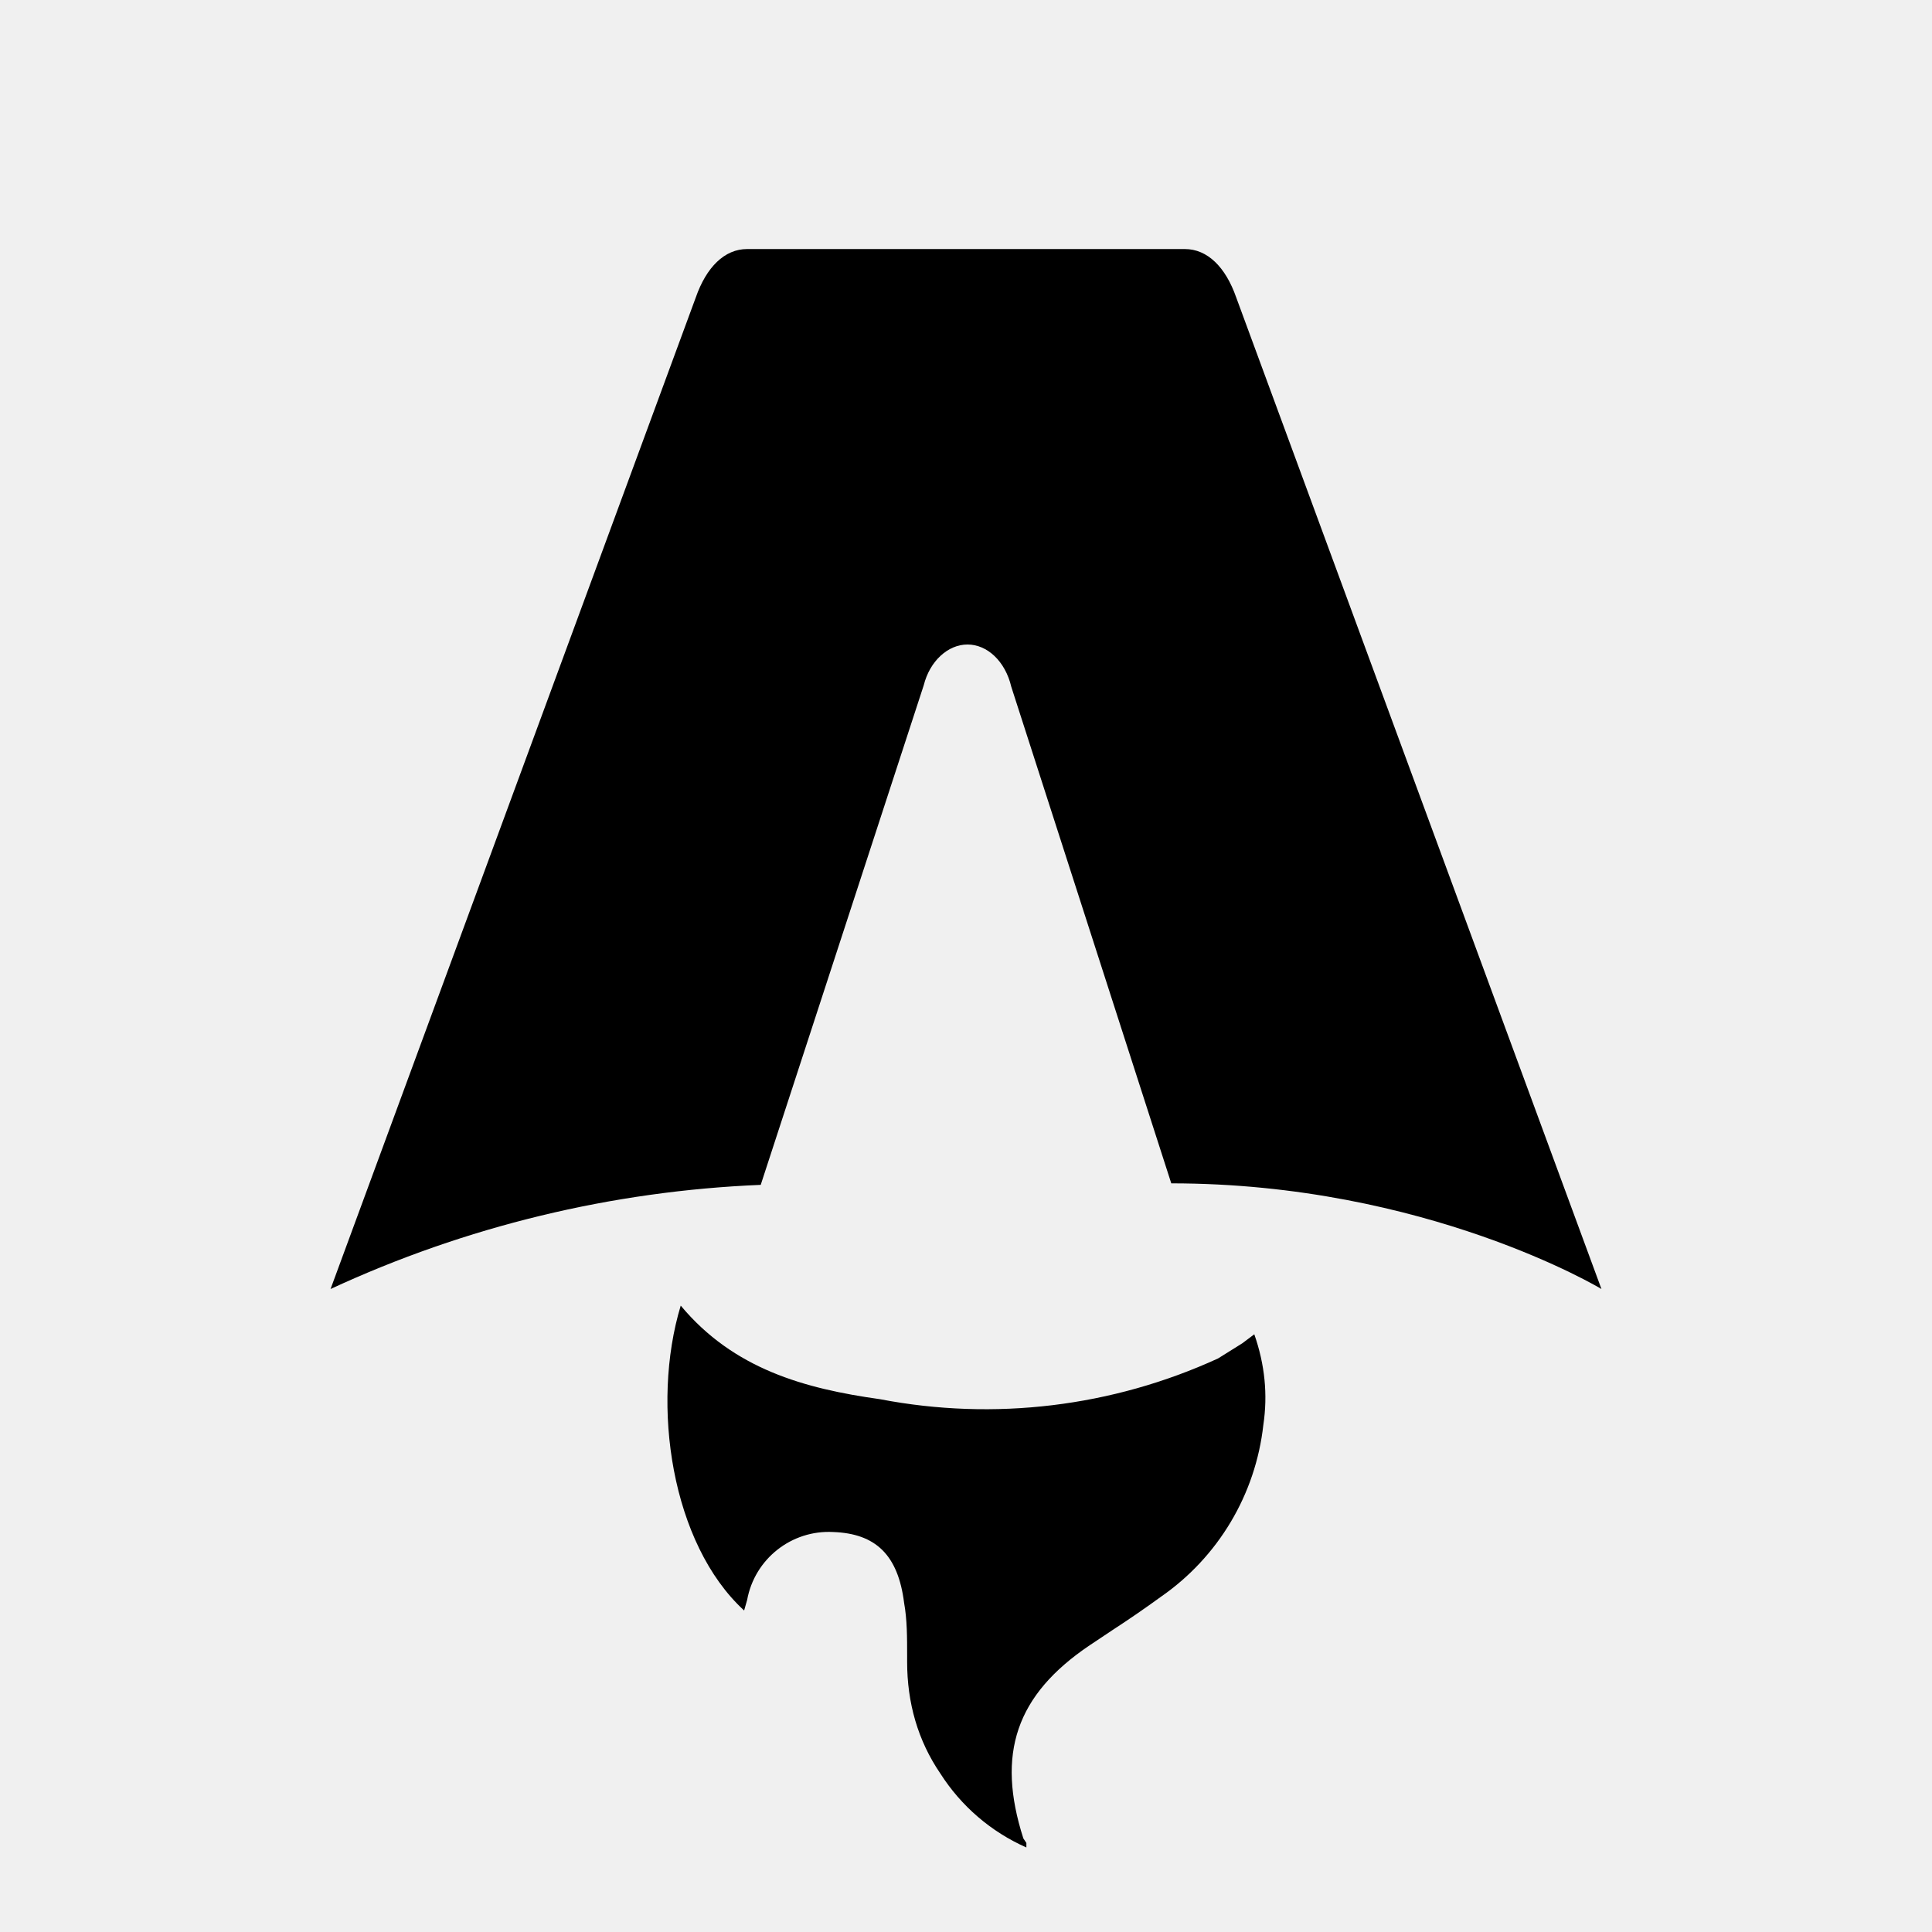
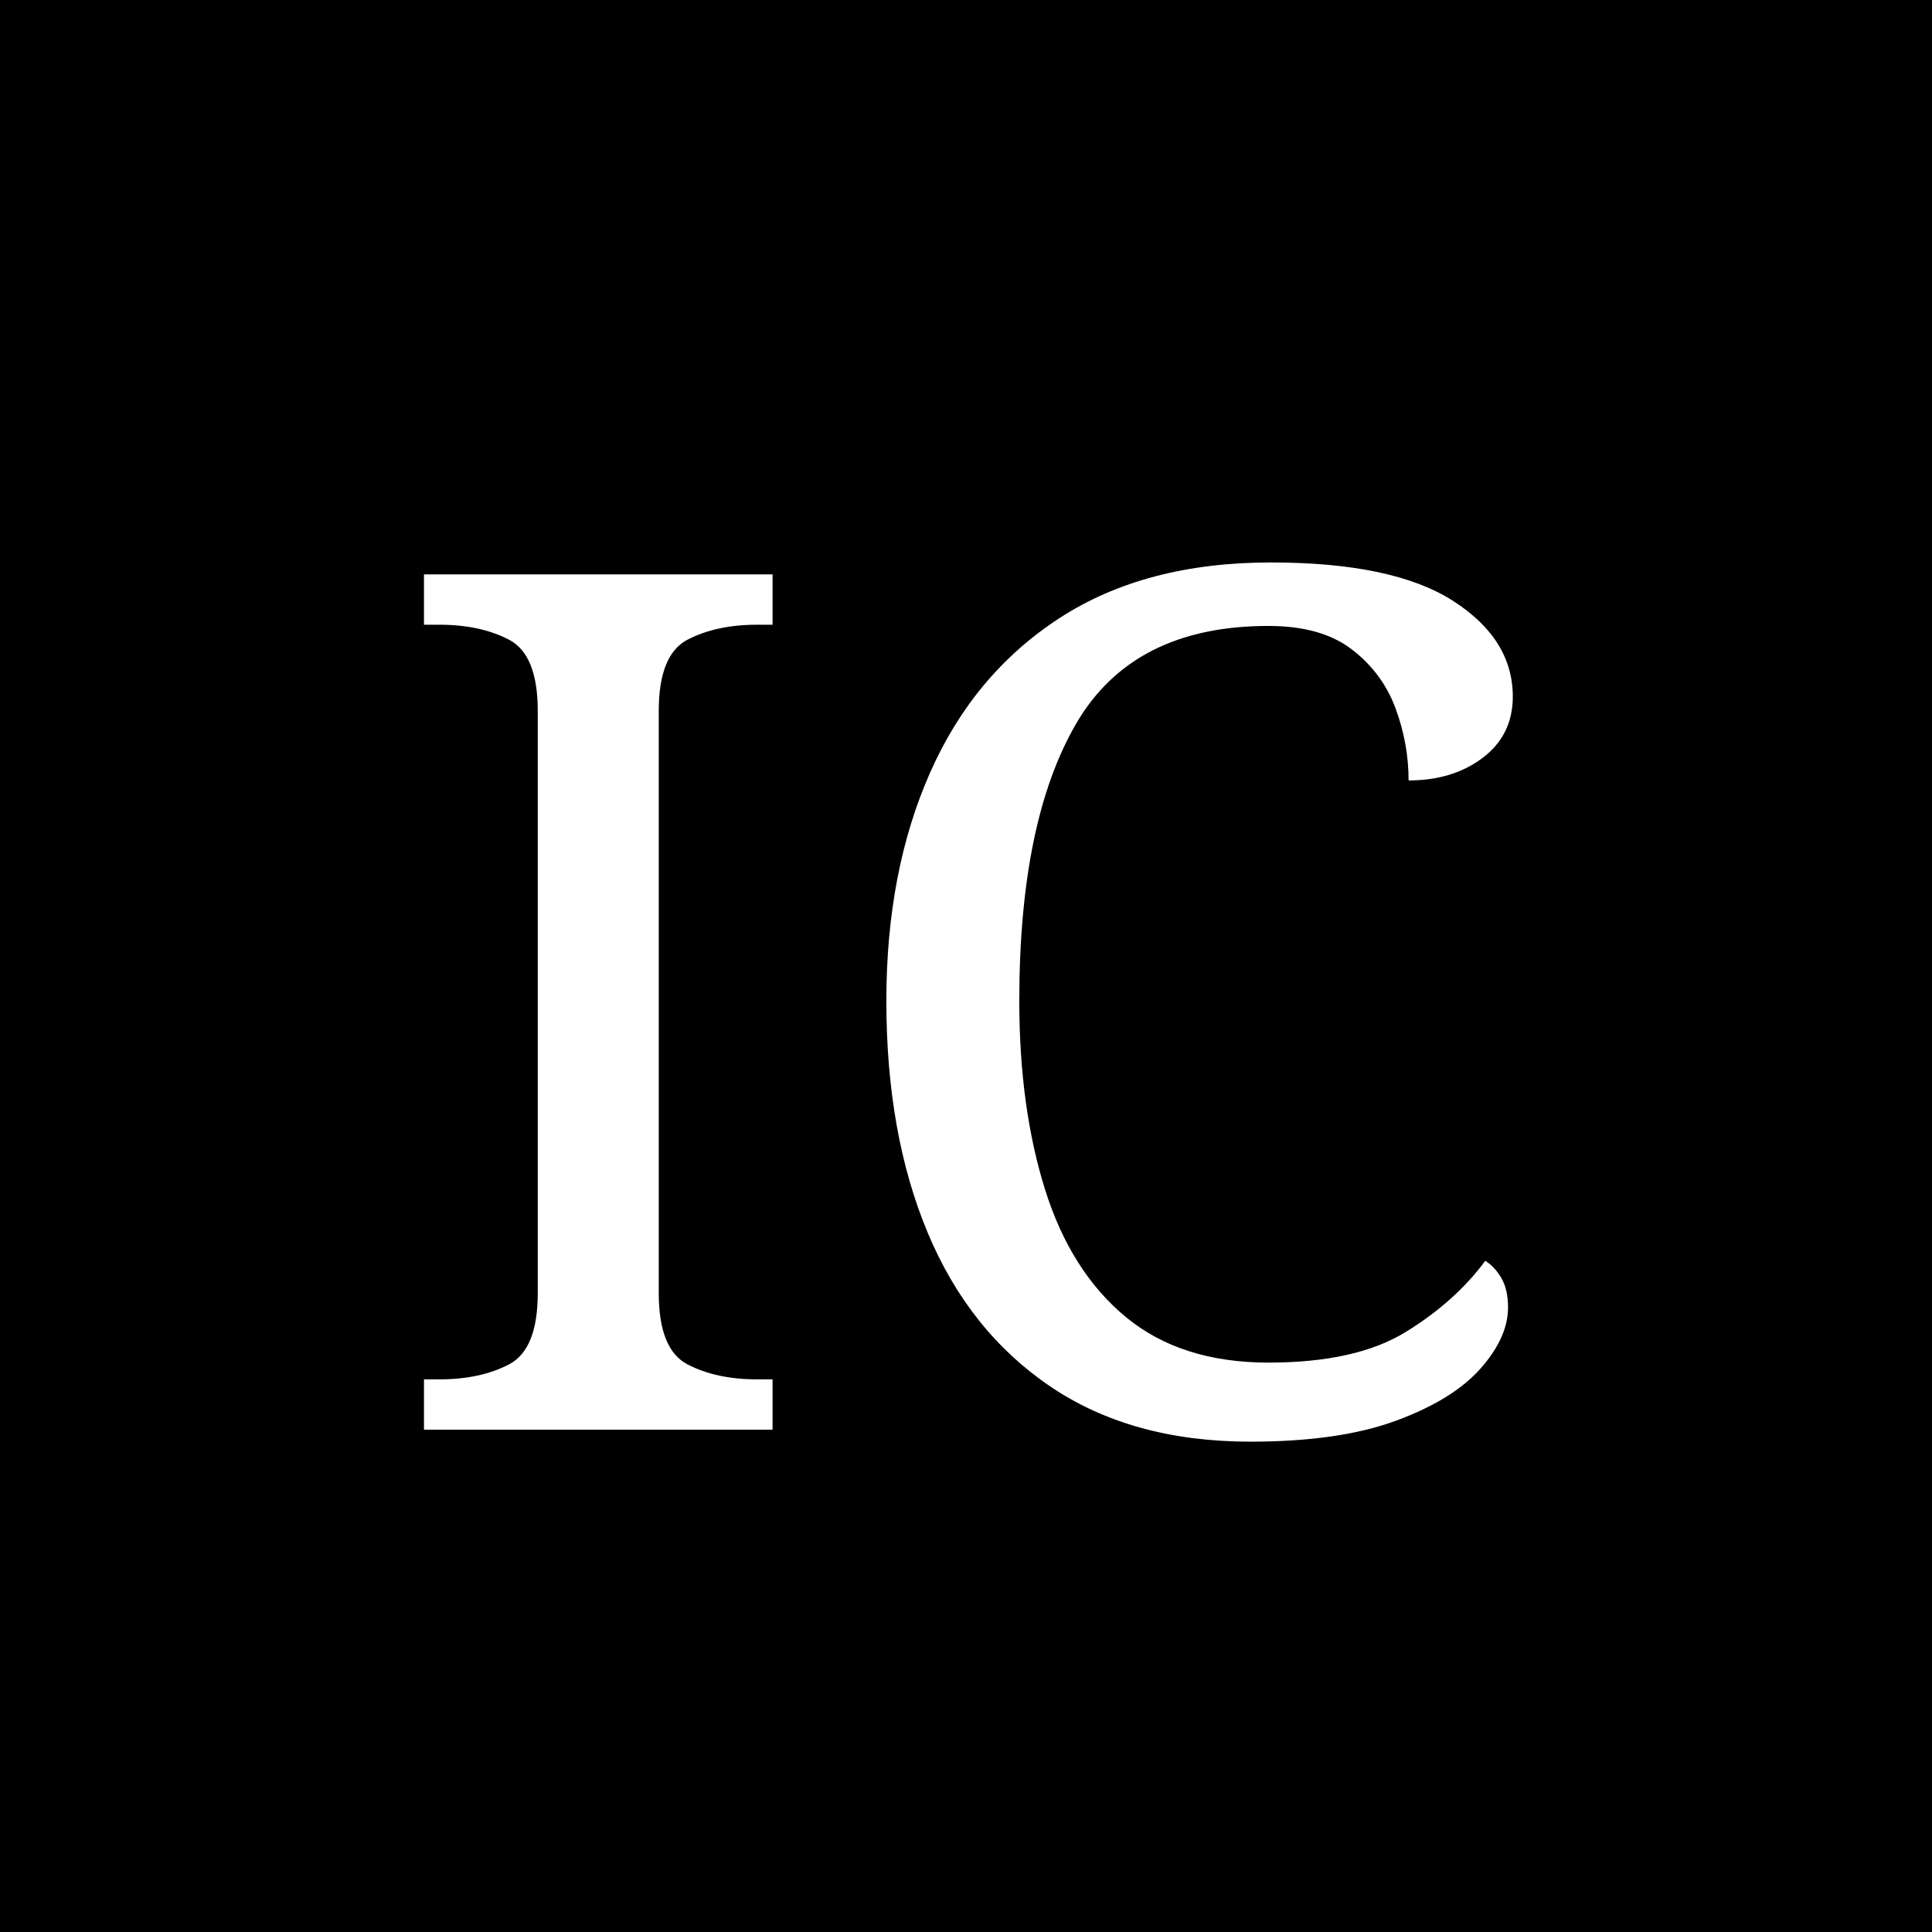
- <svg xmlns="http://www.w3.org/2000/svg" fill="none" viewBox="0 0 128 128">
-   <path d="M50.4 78.5a75.1 75.1 0 0 0-28.5 6.9l24.2-65.7c.7-2 1.9-3.2 3.4-3.2h29c1.5 0 2.7 1.2 3.4 3.2l24.2 65.7s-11.6-7-28.5-7L67 45.5c-.4-1.7-1.6-2.8-2.9-2.8-1.3 0-2.5 1.1-2.9 2.7L50.4 78.5Zm-1.1 28.2Zm-4.2-20.2c-2 6.6-.6 15.8 4.2 20.2a17.5 17.5 0 0 1 .2-.7 5.5 5.5 0 0 1 5.7-4.5c2.8.1 4.3 1.5 4.7 4.7.2 1.1.2 2.3.2 3.5v.4c0 2.7.7 5.2 2.2 7.4a13 13 0 0 0 5.7 4.9v-.3l-.2-.3c-1.8-5.6-.5-9.5 4.4-12.8l1.5-1a73 73 0 0 0 3.2-2.2 16 16 0 0 0 6.8-11.4c.3-2 .1-4-.6-6l-.8.6-1.6 1a37 37 0 0 1-22.4 2.7c-5-.7-9.7-2-13.2-6.2Z" />
-   <style>
-         path { fill: #000; }
-         @media (prefers-color-scheme: dark) {
-             path { fill: #FFF; }
-         }
-     </style>
+ <svg xmlns="http://www.w3.org/2000/svg" viewBox="0 0 1000 1000">
+   <rect width="1000" height="1000" fill="#000" />
+   <text x="500" y="740" text-anchor="middle" font-family="Georgia, serif" font-size="620" fill="#fff">IC</text>
</svg>
